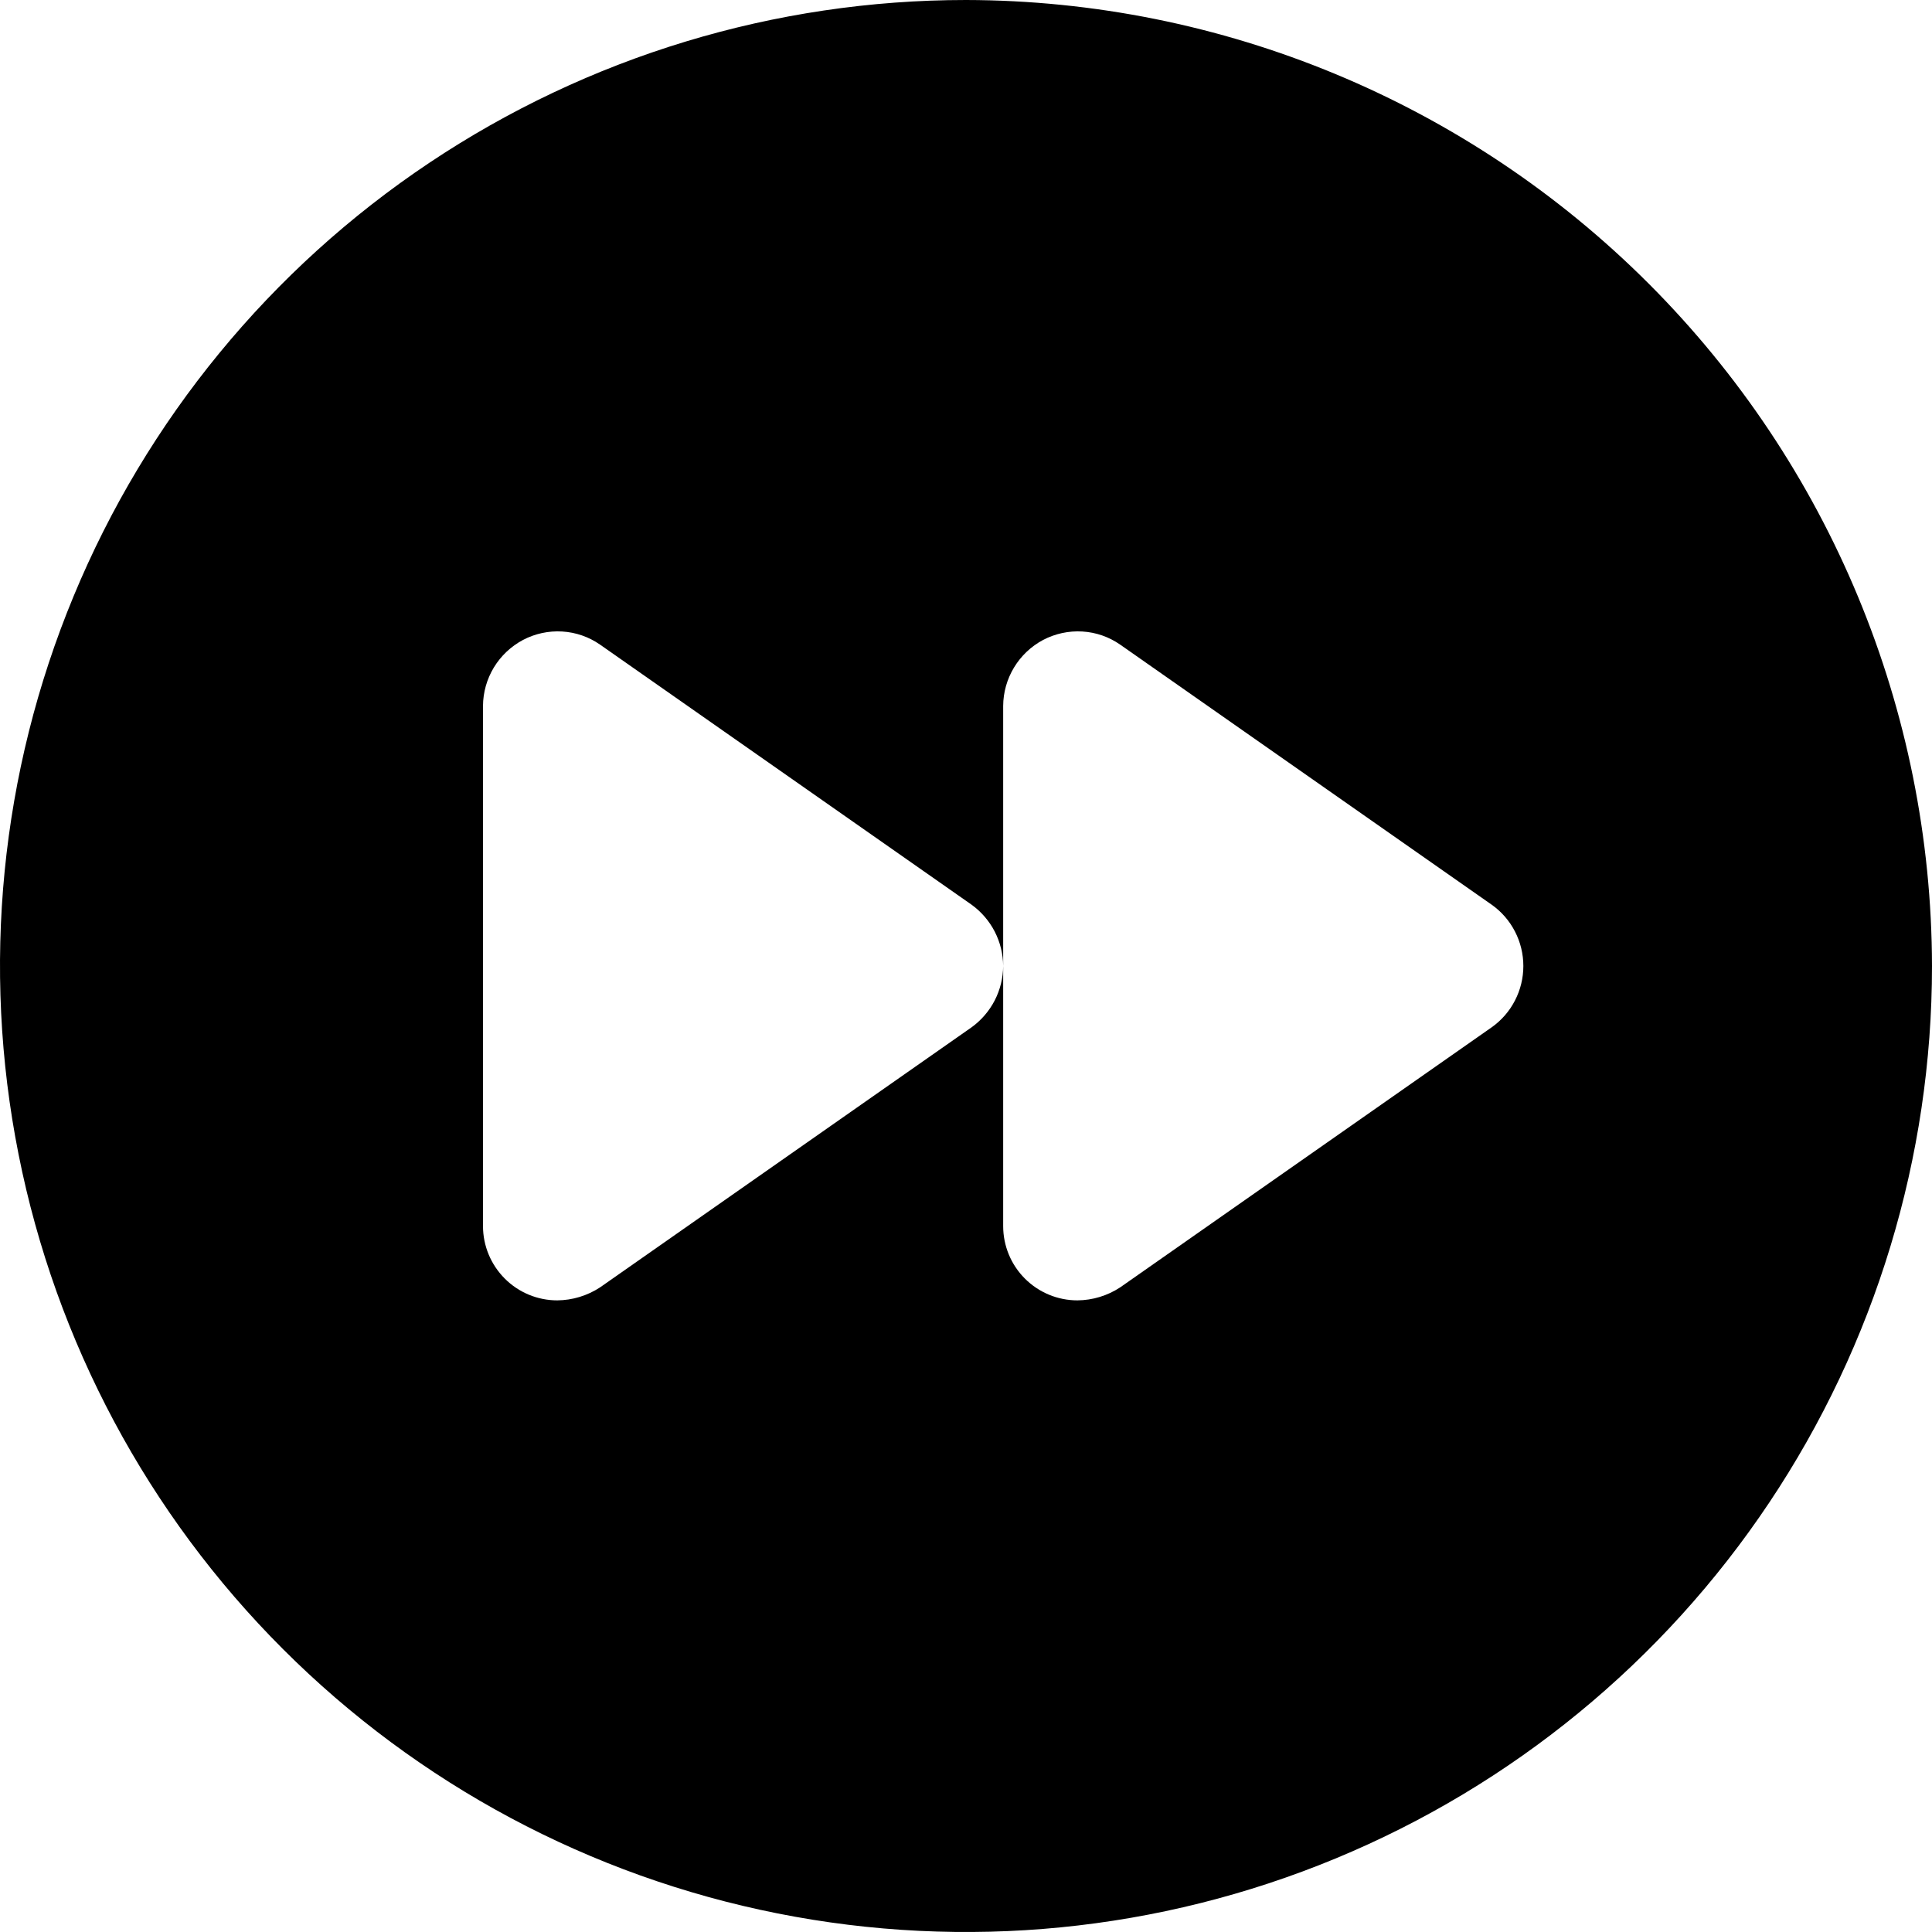
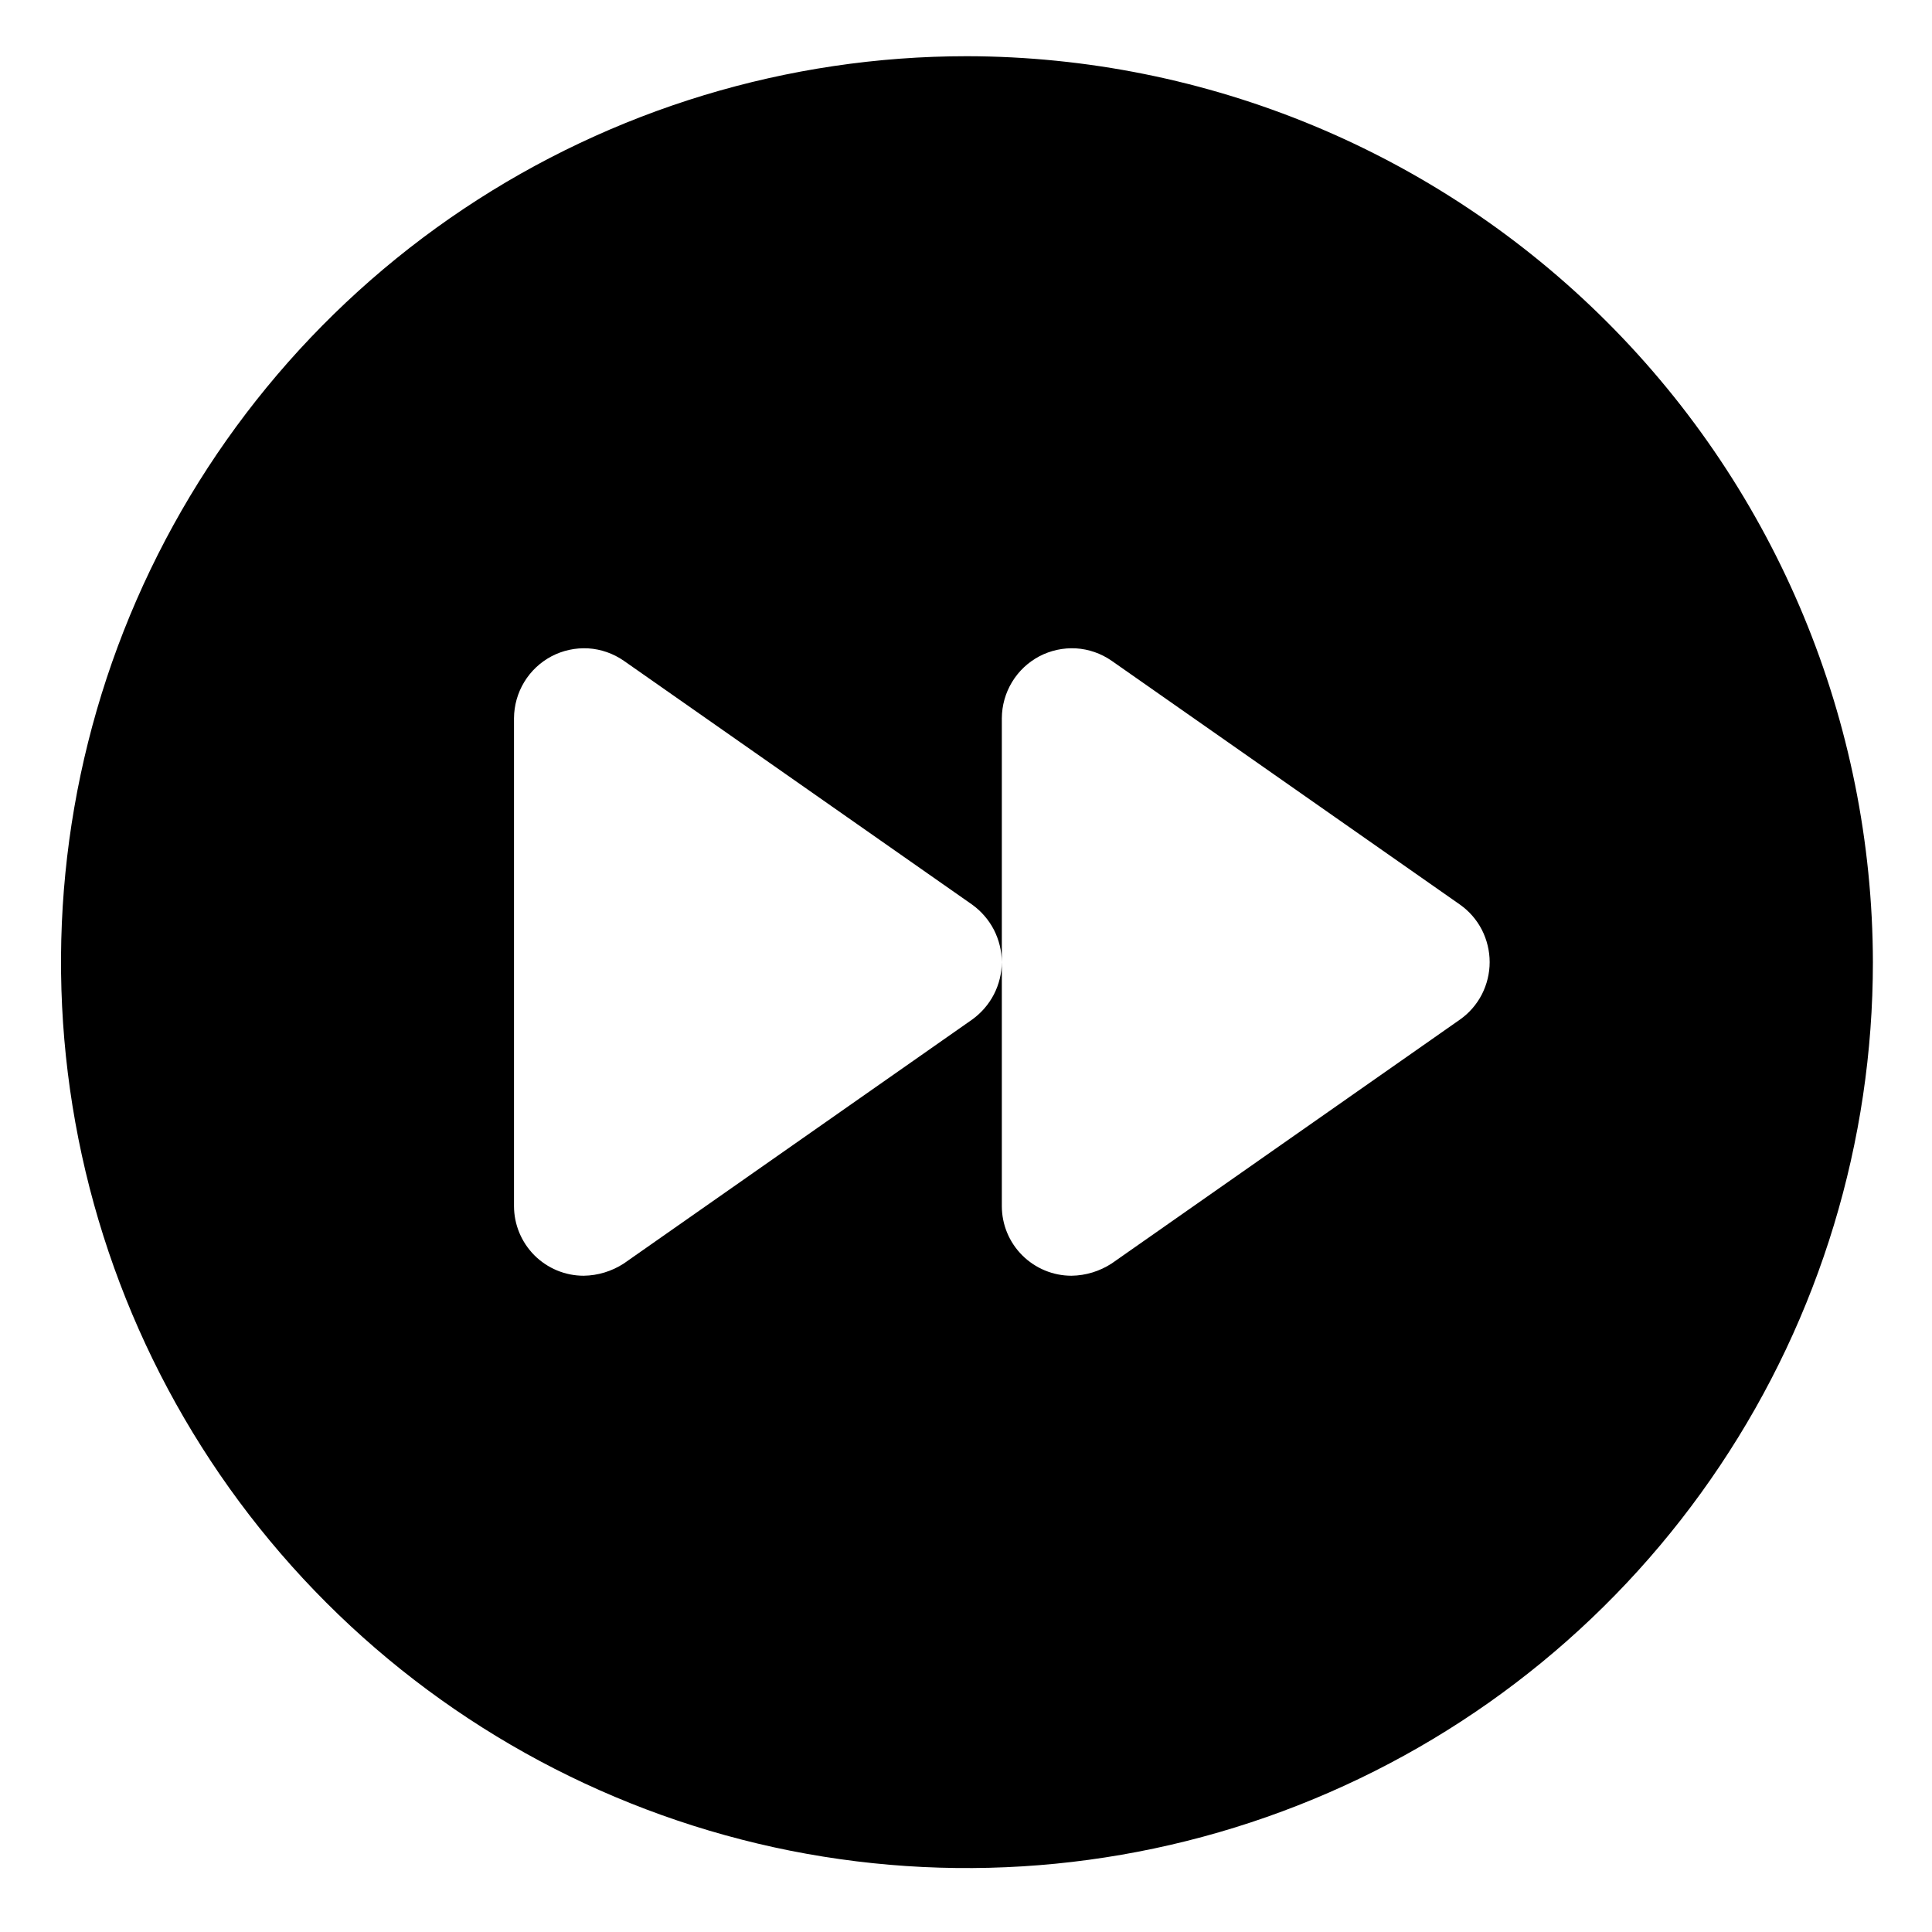
- <svg xmlns="http://www.w3.org/2000/svg" width="29" height="29" viewBox="0 0 29 29" fill="none">
-   <path d="M14.5 0C11.632 0 8.829 0.85 6.444 2.444C4.06 4.037 2.201 6.302 1.104 8.951C0.006 11.601 -0.281 14.516 0.279 17.329C0.838 20.142 2.219 22.725 4.247 24.753C6.275 26.781 8.858 28.162 11.671 28.721C14.484 29.281 17.399 28.994 20.049 27.896C22.698 26.799 24.963 24.94 26.556 22.556C28.15 20.171 29 17.368 29 14.5C28.993 10.657 27.463 6.973 24.745 4.255C22.027 1.537 18.343 0.007 14.5 0ZM22.391 15.42L16.814 19.324C16.624 19.449 16.401 19.517 16.173 19.519C15.877 19.519 15.594 19.402 15.384 19.192C15.175 18.983 15.058 18.7 15.058 18.404V14.5C15.057 14.68 15.013 14.857 14.931 15.017C14.848 15.177 14.729 15.315 14.584 15.42L9.007 19.324C8.816 19.449 8.593 19.517 8.365 19.519C8.07 19.519 7.786 19.402 7.577 19.192C7.368 18.983 7.25 18.7 7.25 18.404V10.596C7.251 10.392 7.308 10.193 7.413 10.019C7.519 9.844 7.67 9.702 7.85 9.606C8.03 9.511 8.234 9.467 8.438 9.479C8.642 9.491 8.839 9.559 9.007 9.676L14.584 13.58C14.729 13.685 14.848 13.823 14.931 13.983C15.013 14.143 15.057 14.32 15.058 14.5V10.596C15.059 10.392 15.116 10.193 15.221 10.019C15.327 9.844 15.477 9.702 15.657 9.606C15.838 9.511 16.041 9.467 16.246 9.479C16.45 9.491 16.646 9.559 16.814 9.676L22.391 13.58C22.538 13.684 22.658 13.822 22.74 13.982C22.823 14.142 22.866 14.32 22.866 14.5C22.866 14.68 22.823 14.858 22.74 15.018C22.658 15.178 22.538 15.316 22.391 15.42Z" fill="black" />
+ <svg xmlns="http://www.w3.org/2000/svg" width="22" height="22" viewBox="0 0 22 22" fill="none">
+   <path d="M11.011 0.64C8.971 0.64 6.976 1.245 5.28 2.378C3.583 3.512 2.261 5.123 1.48 7.008C0.699 8.893 0.495 10.967 0.893 12.968C1.291 14.969 2.274 16.808 3.716 18.25C5.159 19.693 6.997 20.675 8.998 21.074C10.999 21.472 13.074 21.267 14.959 20.486C16.844 19.706 18.455 18.384 19.588 16.687C20.722 14.991 21.327 12.996 21.327 10.956C21.322 8.221 20.233 5.6 18.3 3.667C16.366 1.733 13.745 0.645 11.011 0.64ZM16.625 11.61L12.658 14.388C12.522 14.476 12.364 14.525 12.201 14.527C11.991 14.527 11.789 14.443 11.64 14.294C11.491 14.145 11.408 13.944 11.408 13.733V10.956C11.407 11.084 11.376 11.21 11.318 11.323C11.259 11.437 11.174 11.535 11.07 11.61L7.103 14.388C6.967 14.476 6.809 14.525 6.646 14.527C6.436 14.527 6.234 14.443 6.085 14.294C5.937 14.145 5.853 13.944 5.853 13.733V8.178C5.854 8.033 5.894 7.891 5.969 7.767C6.044 7.643 6.151 7.542 6.279 7.474C6.408 7.406 6.553 7.375 6.698 7.383C6.843 7.392 6.983 7.441 7.103 7.524L11.07 10.301C11.174 10.376 11.259 10.474 11.318 10.588C11.376 10.702 11.407 10.828 11.408 10.956V8.178C11.409 8.033 11.449 7.891 11.524 7.767C11.599 7.643 11.706 7.542 11.834 7.474C11.963 7.406 12.108 7.375 12.253 7.383C12.398 7.392 12.538 7.441 12.658 7.524L16.625 10.301C16.73 10.375 16.815 10.473 16.874 10.587C16.932 10.701 16.963 10.828 16.963 10.956C16.963 11.084 16.932 11.21 16.874 11.324C16.815 11.438 16.73 11.536 16.625 11.61Z" fill="black" />
</svg>
